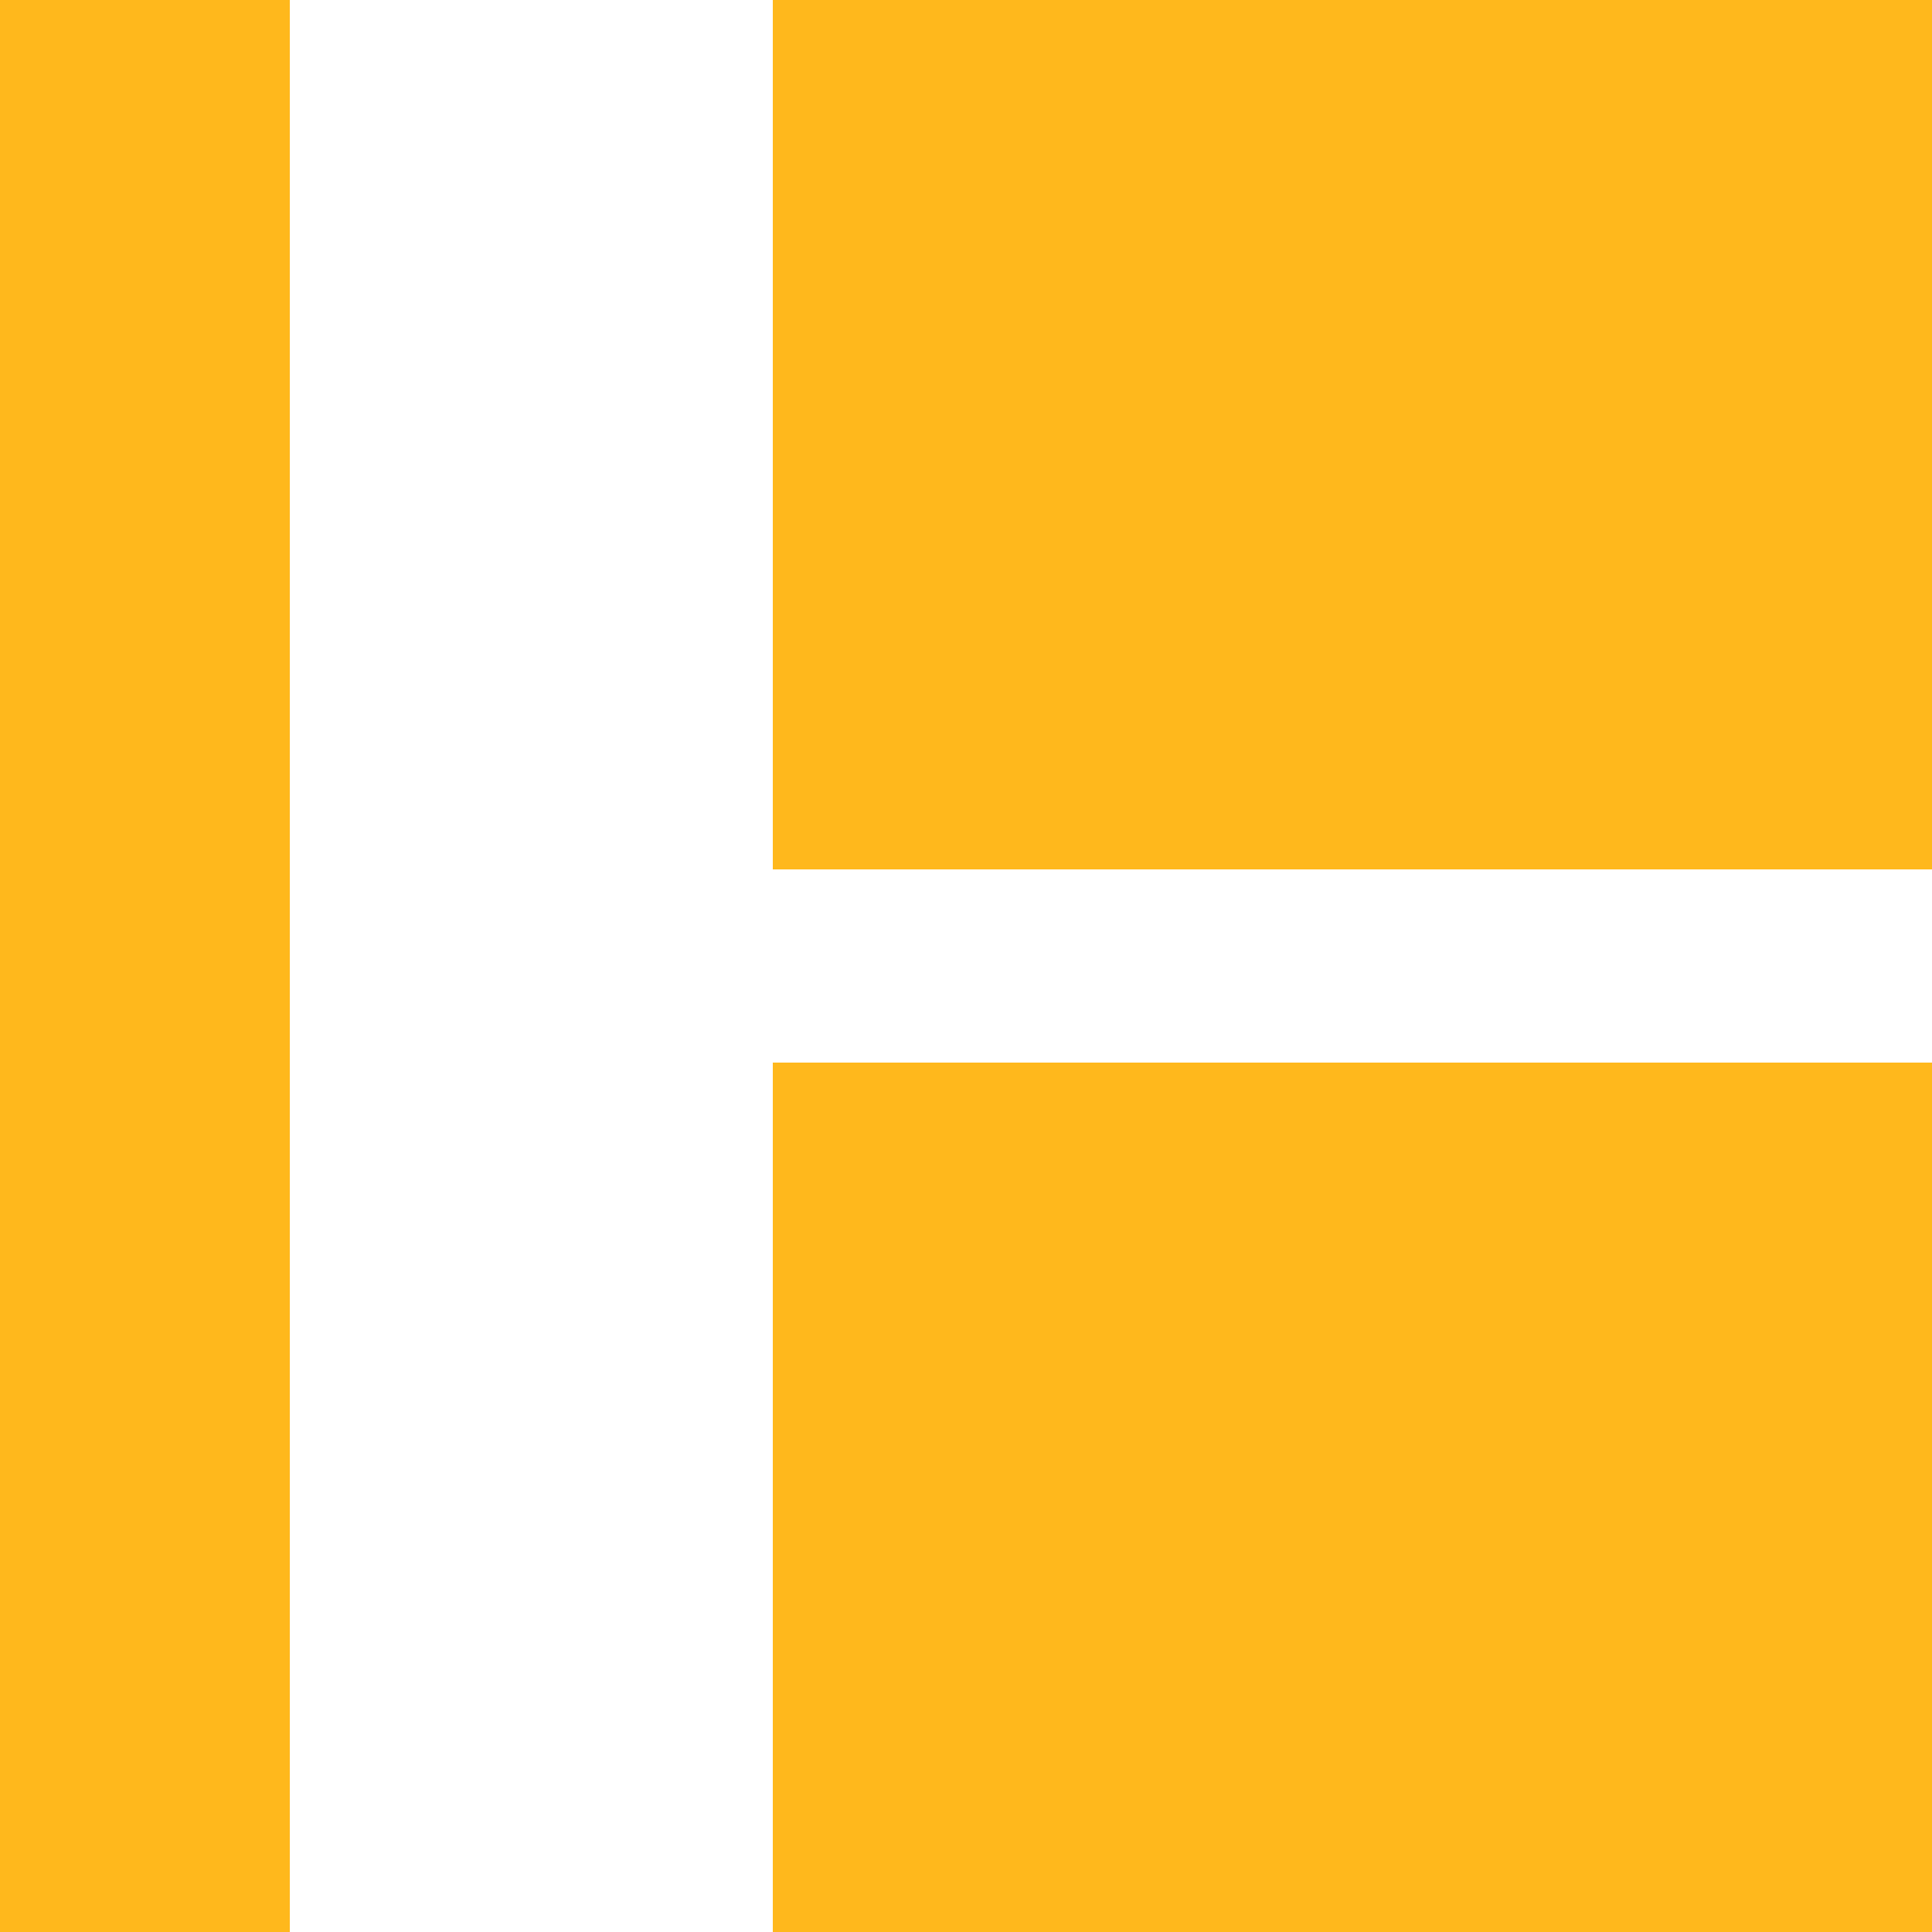
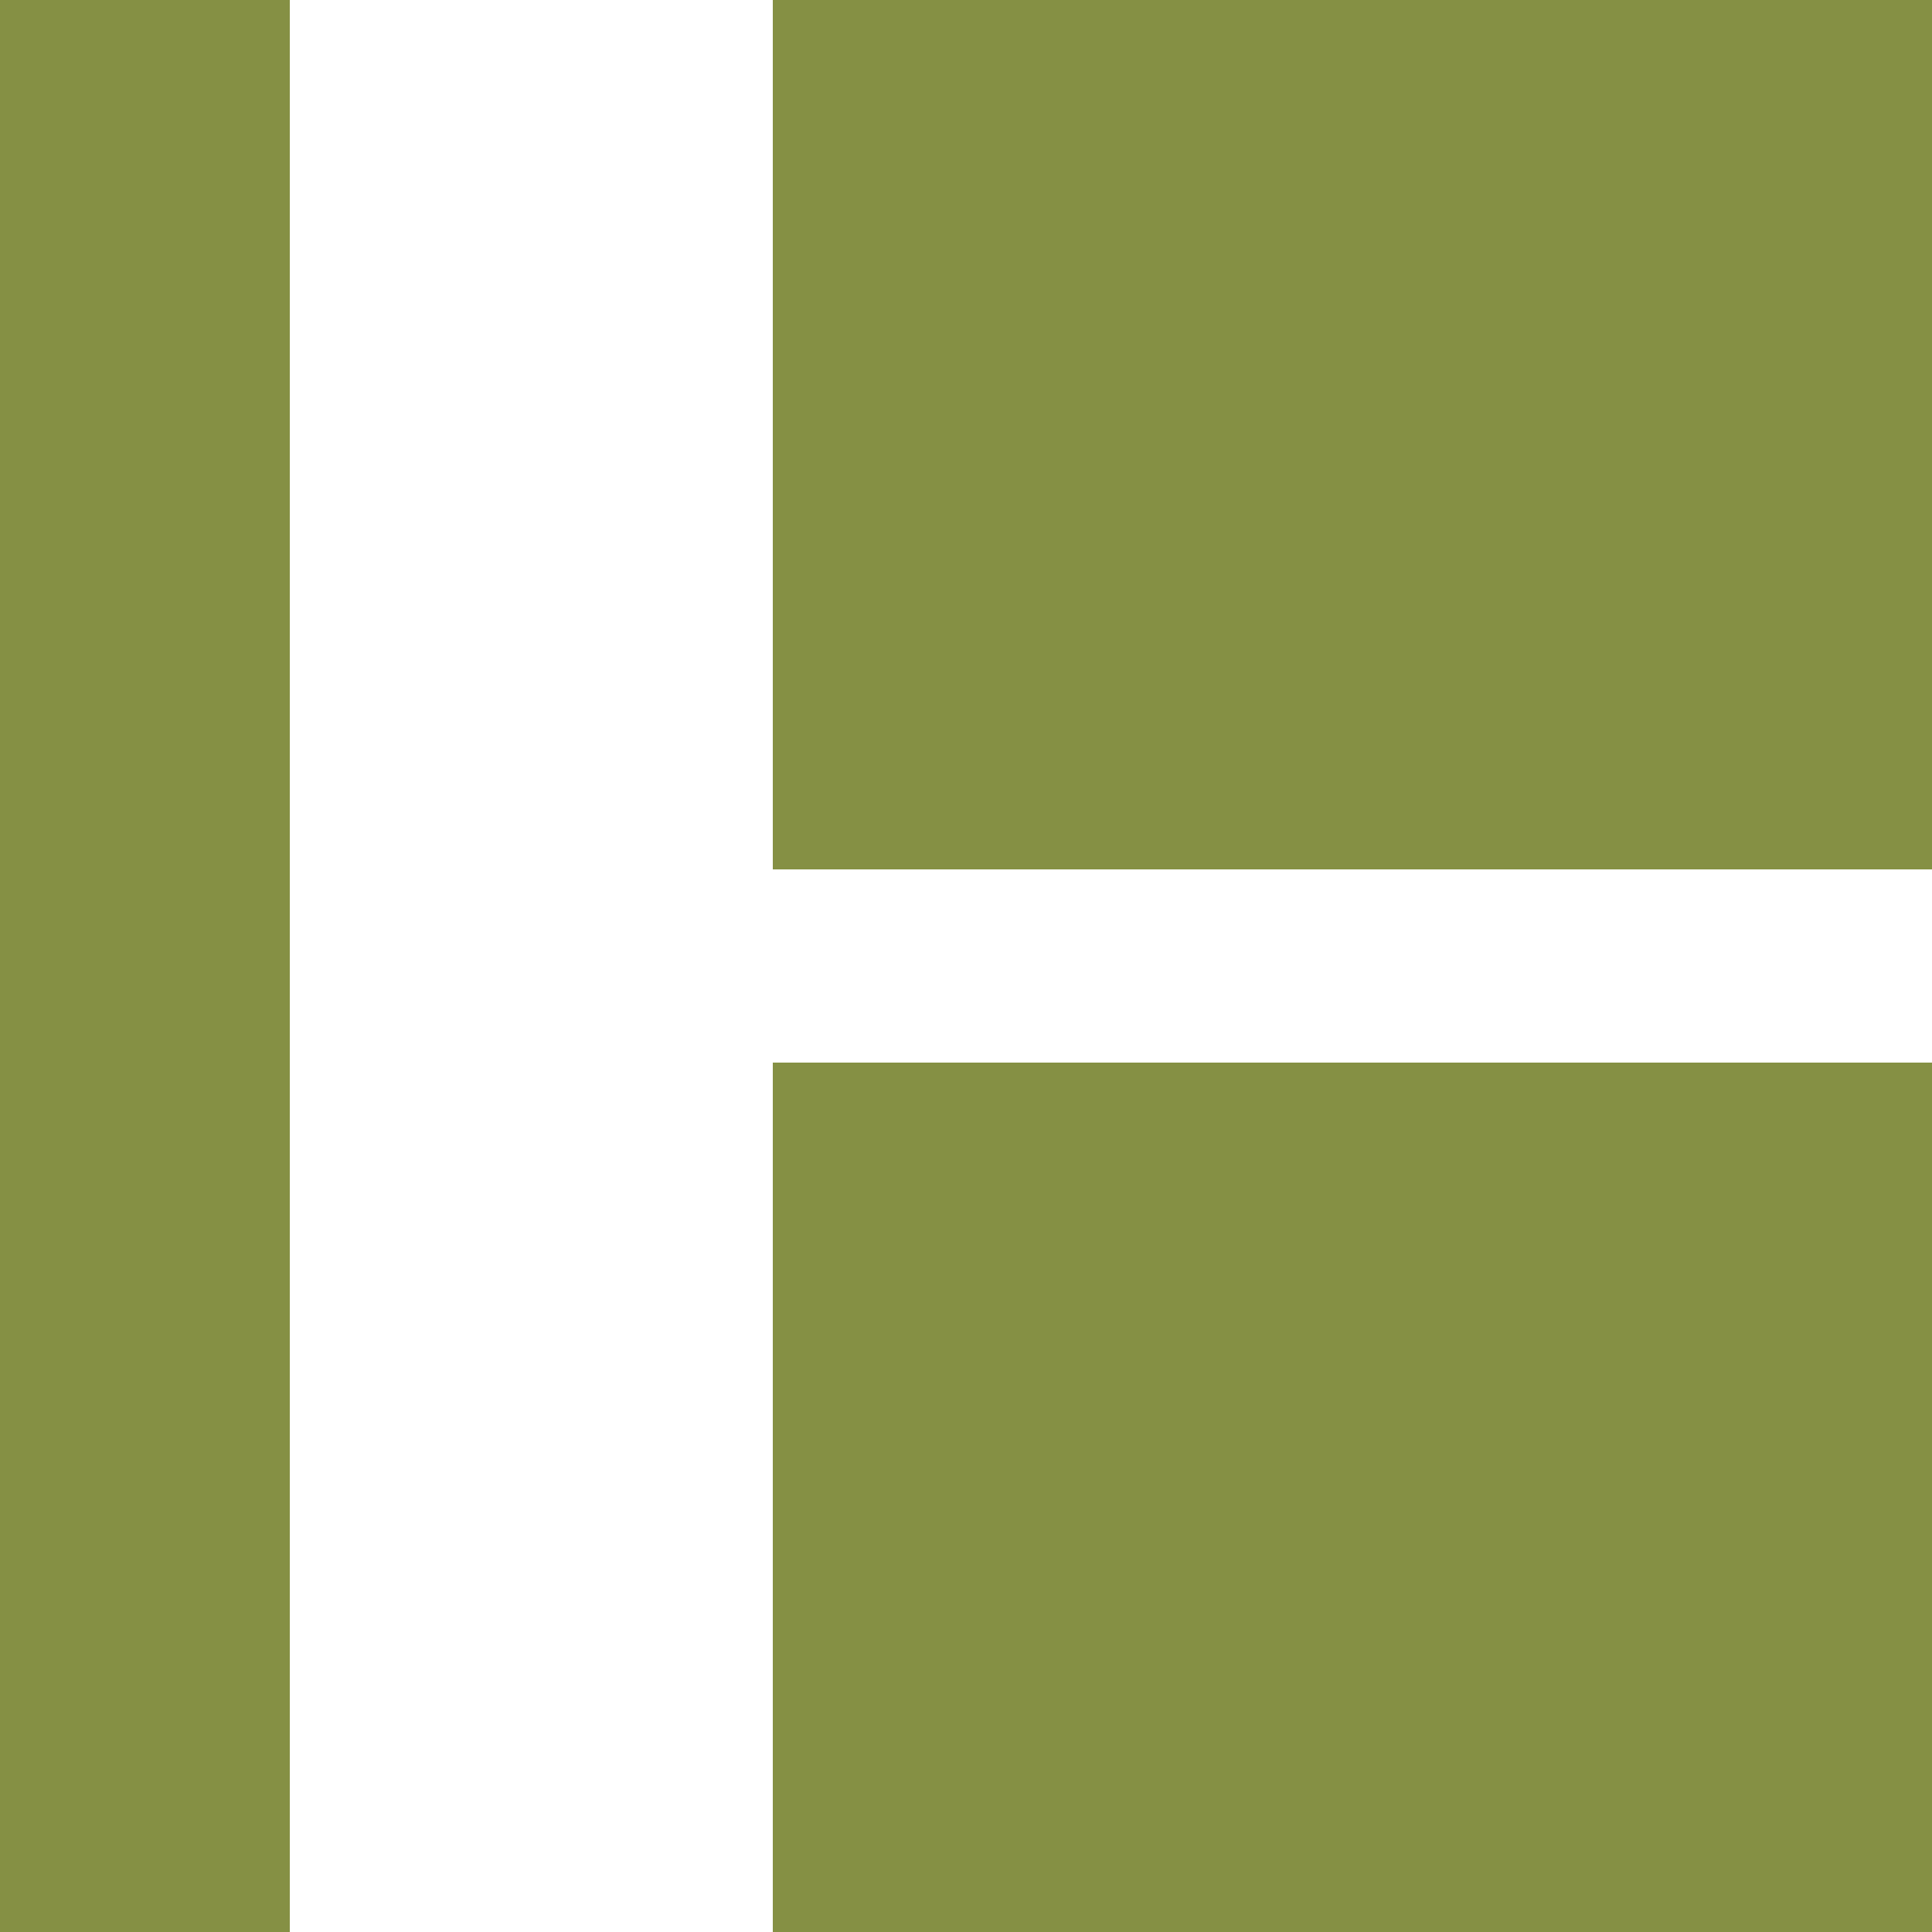
<svg xmlns="http://www.w3.org/2000/svg" width="500" height="500" xml:space="preserve" overflow="hidden">
  <g>
-     <rect x="0" y="0" width="75" height="500" fill="#FFB81C" />
-     <rect x="200" y="0" width="350" height="225" fill="#FFB81C" />
-     <rect x="200" y="275" width="350" height="225" fill="#FFB81C" />
+     <rect x="0" y="0" width="75" height="500" fill="#859044" />
+     <rect x="200" y="0" width="350" height="225" fill="#859044" />
+     <rect x="200" y="275" width="350" height="225" fill="#859044" />
  </g>
</svg>
